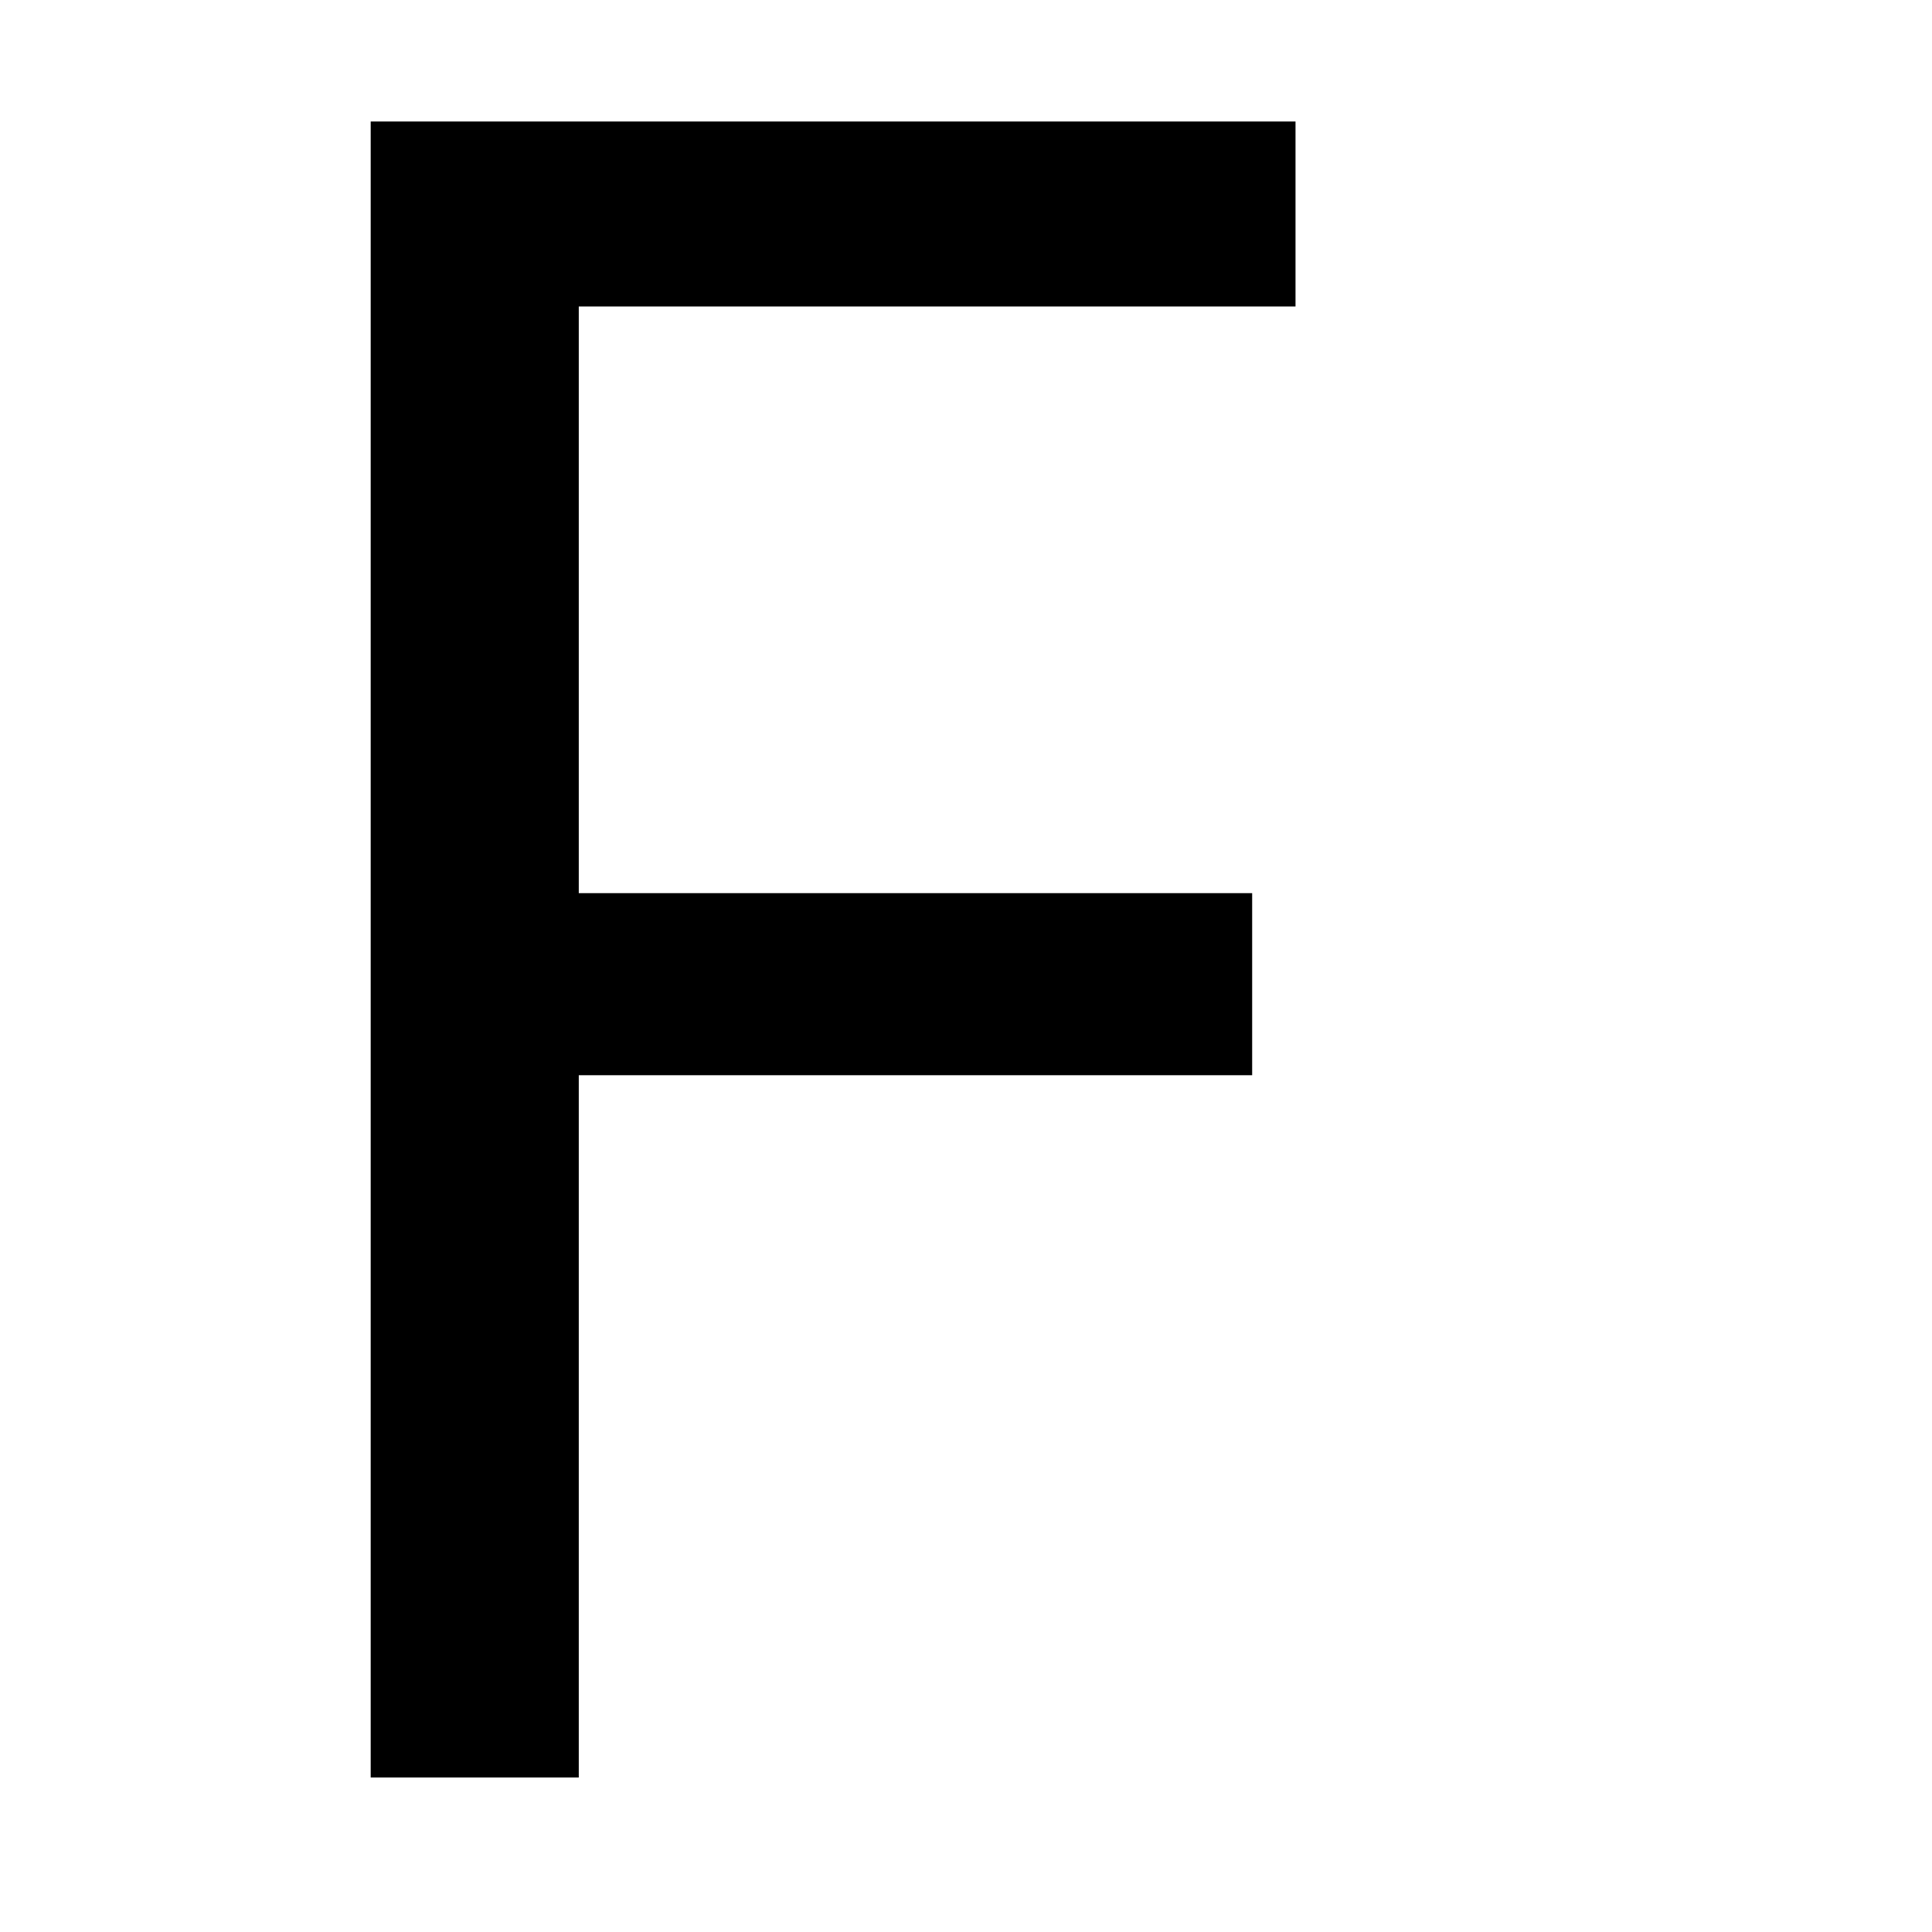
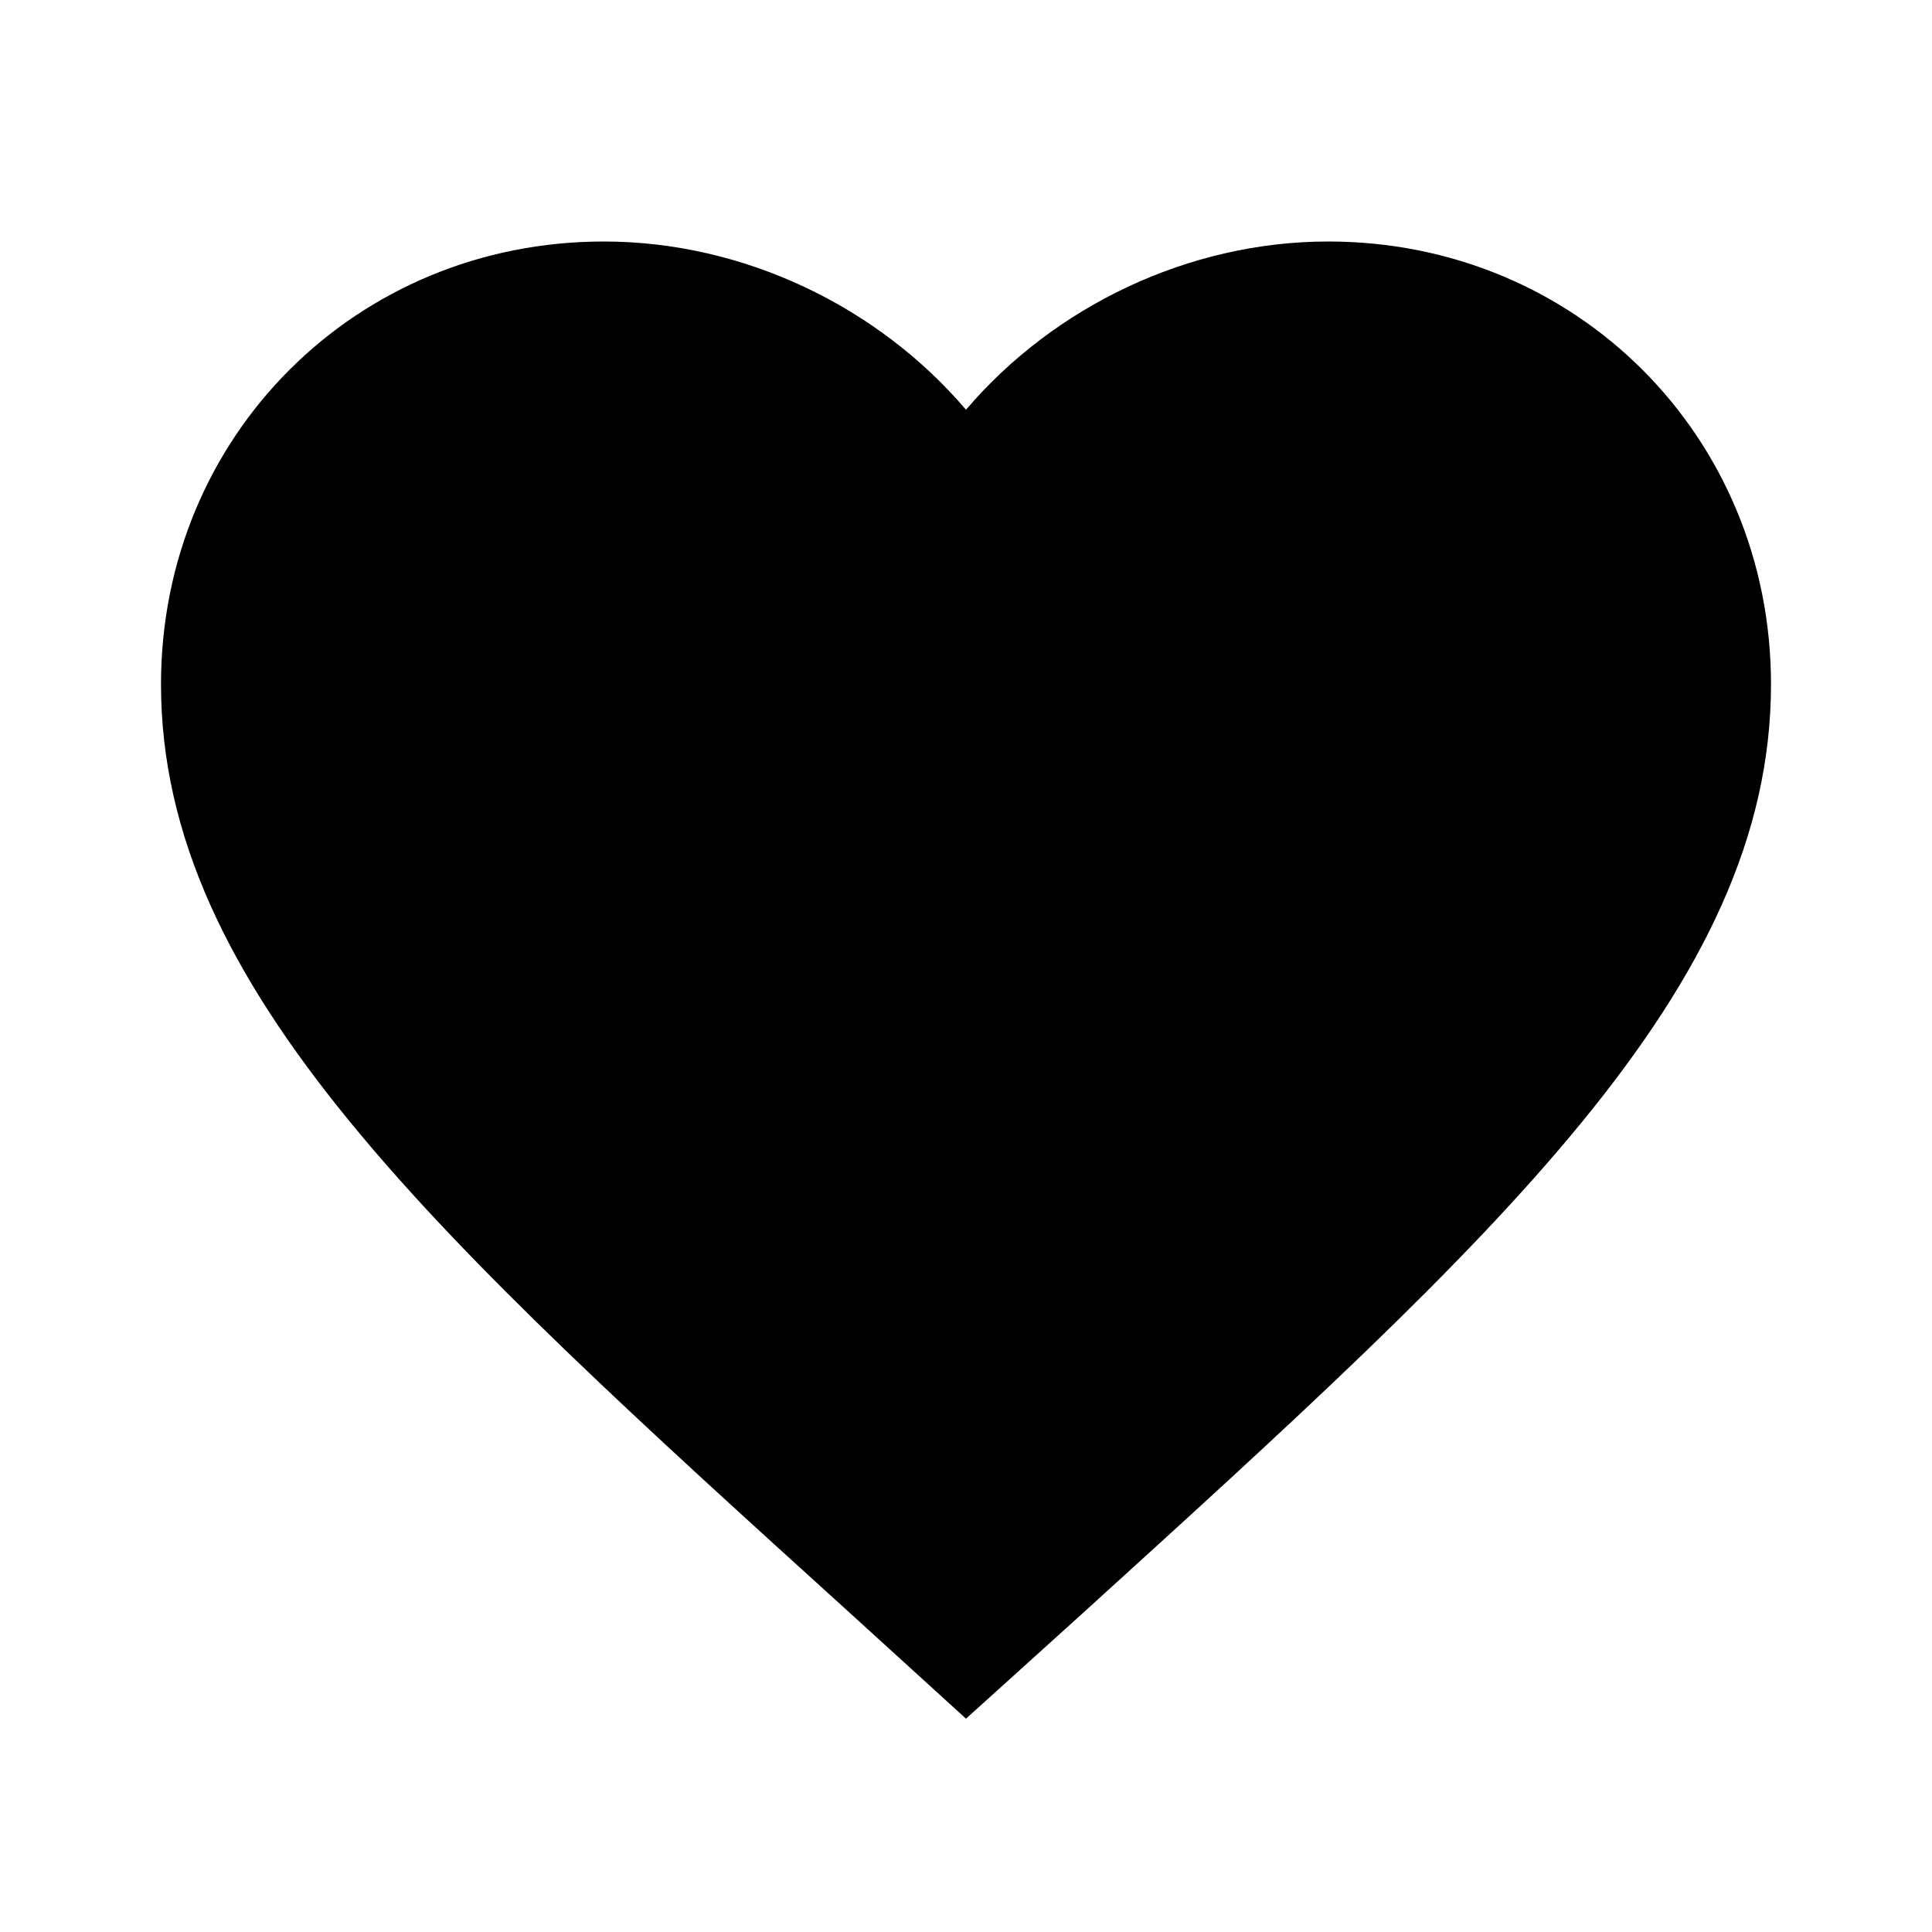
- <svg xmlns="http://www.w3.org/2000/svg" width="100%" height="100%" viewBox="0 0 500 500" version="1.1" xml:space="preserve" style="fill-rule:evenodd;clip-rule:evenodd;stroke-linejoin:round;stroke-miterlimit:2;">
-   <g transform="matrix(47.8684,0,0,47.8684,-15796,-8344.59)">
-     <text x="330.773px" y="183.933px" style="font-family:'Montserrat-Regular', 'Montserrat';font-size:12.534px;">F</text>
-   </g>
+ <svg xmlns="http://www.w3.org/2000/svg" height="24px" viewBox="0 0 24 24" width="24px" fill="#000000">
+   <path d="M0 0h24v24H0V0z" fill="none" />
+   <path d="M12 21.35l-1.45-1.32C5.4 15.36 2 12.28 2 8.5 2 5.42 4.42 3 7.5 3c1.74 0 3.41.81 4.5 2.09C13.09 3.81 14.76 3 16.5 3 19.58 3 22 5.42 22 8.5c0 3.78-3.4 6.86-8.55 11.54L12 21.35z" />
</svg>
